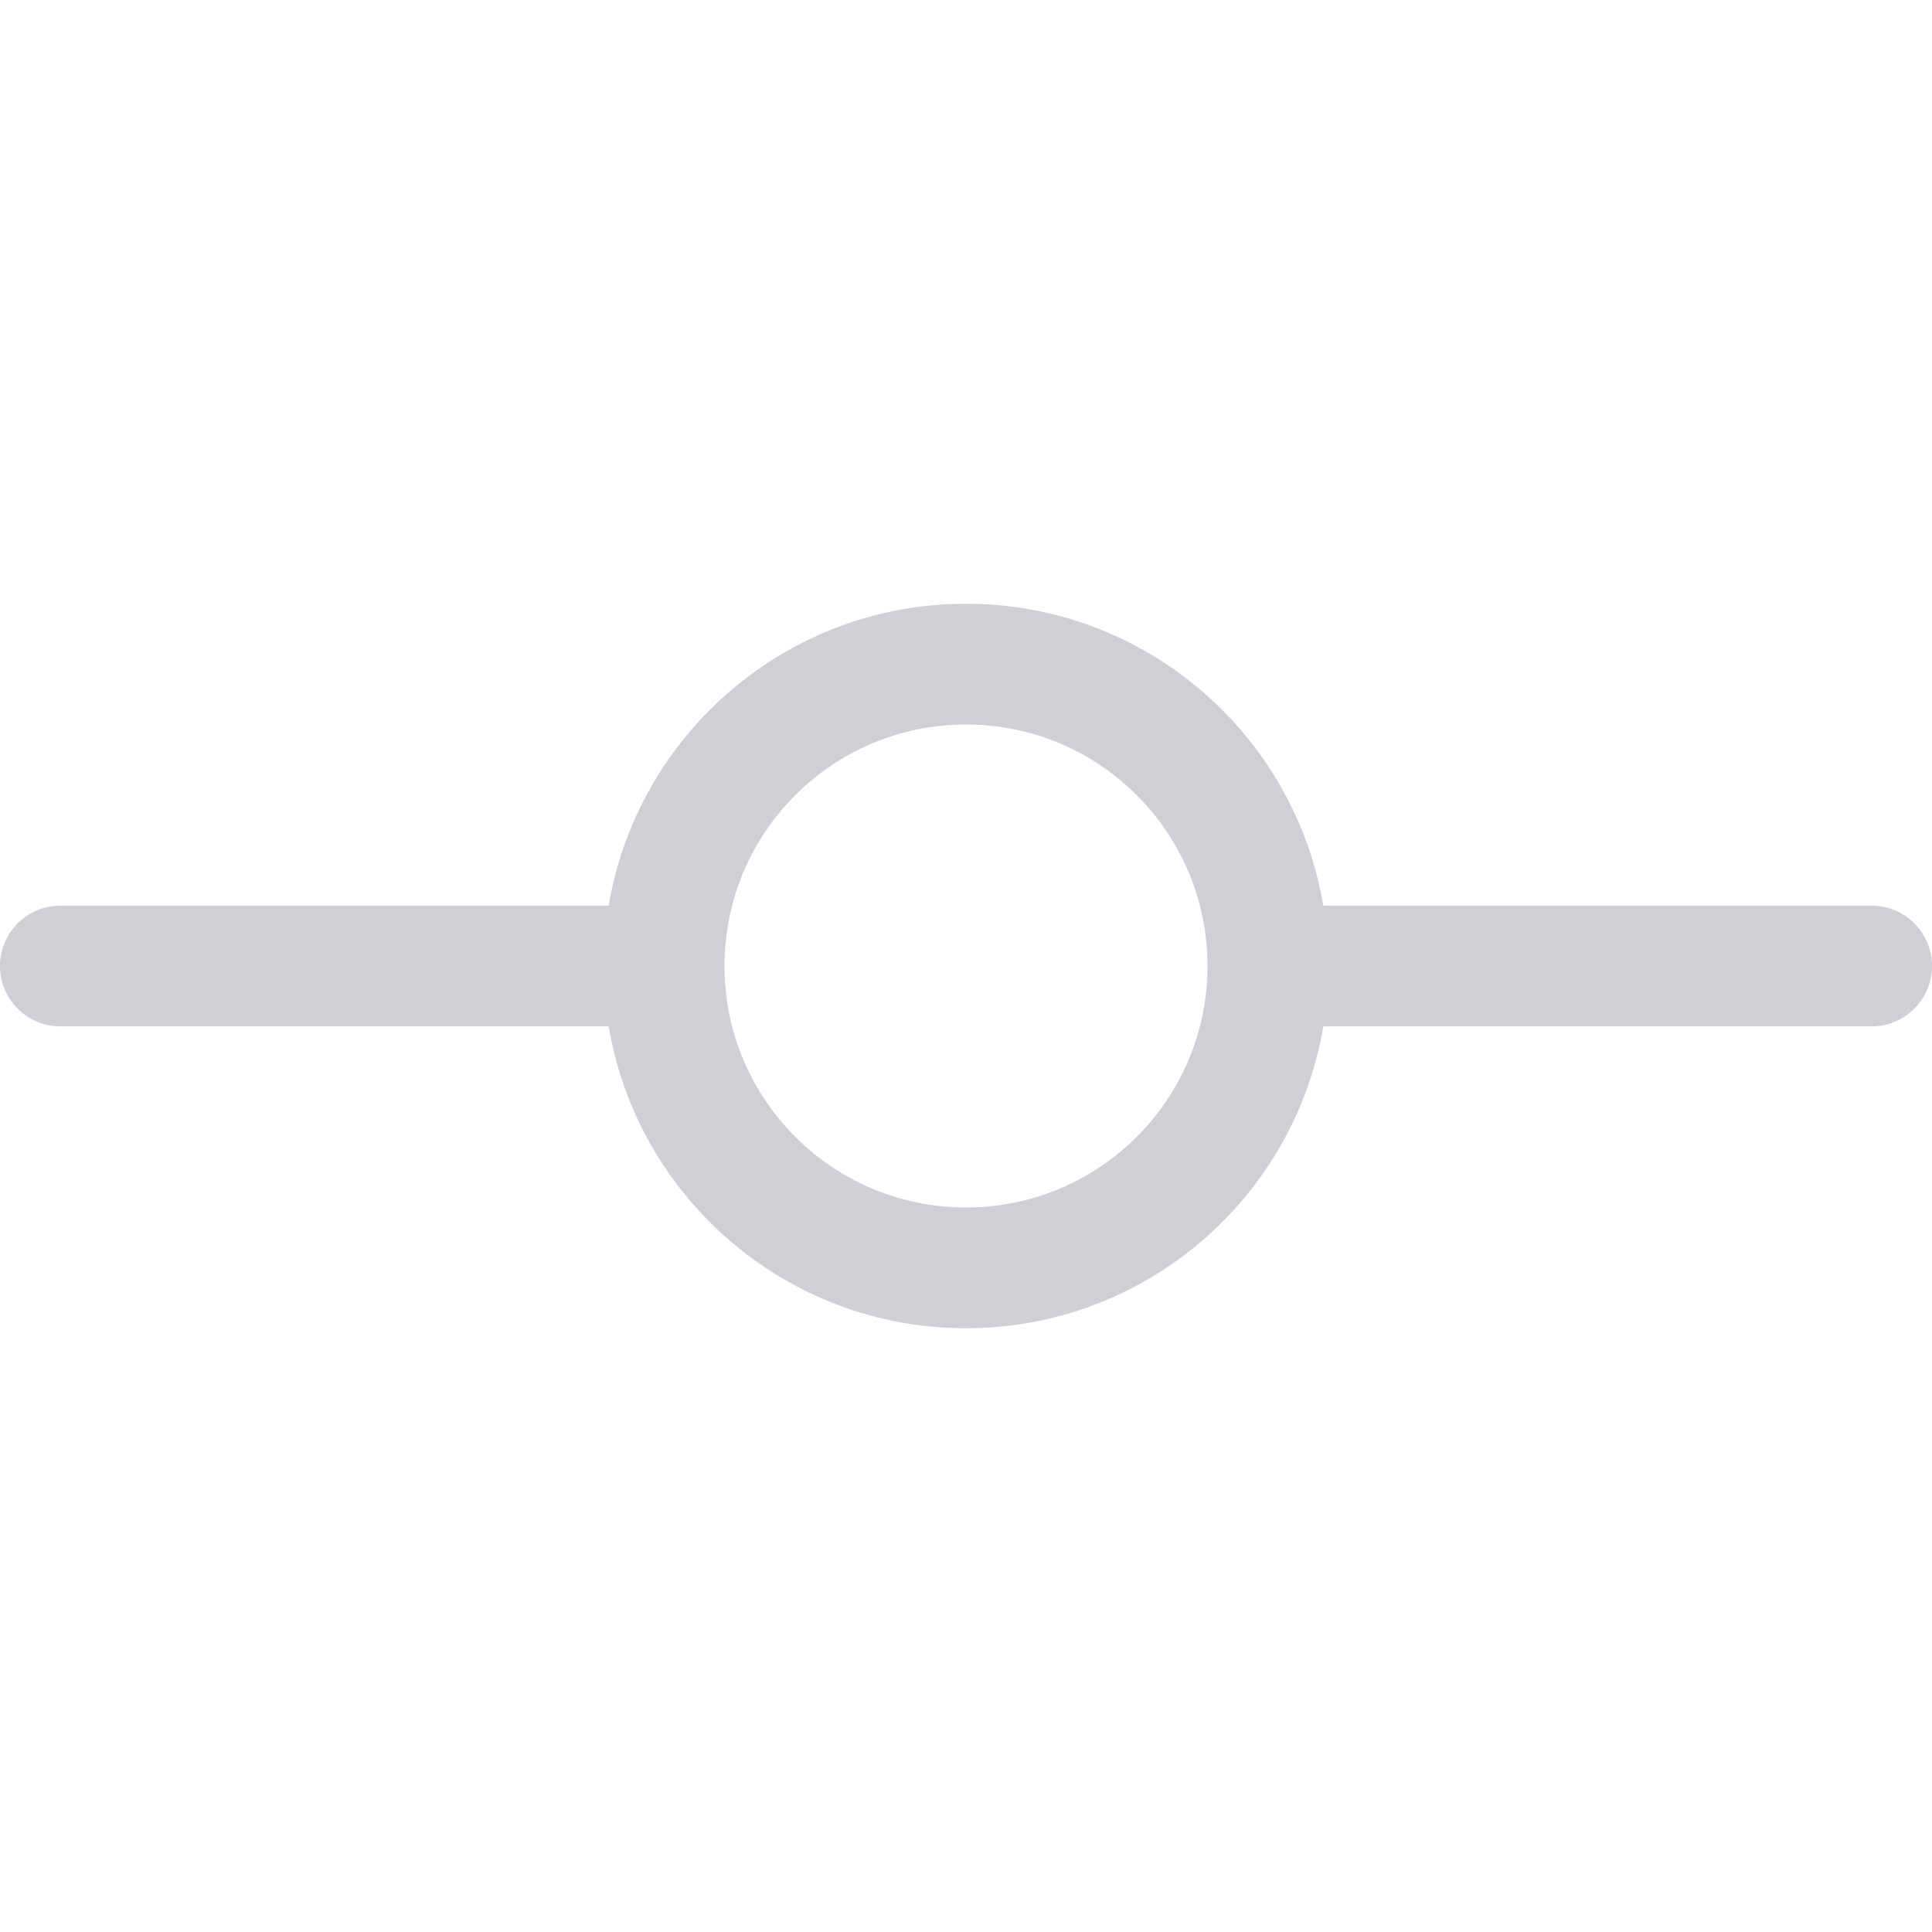
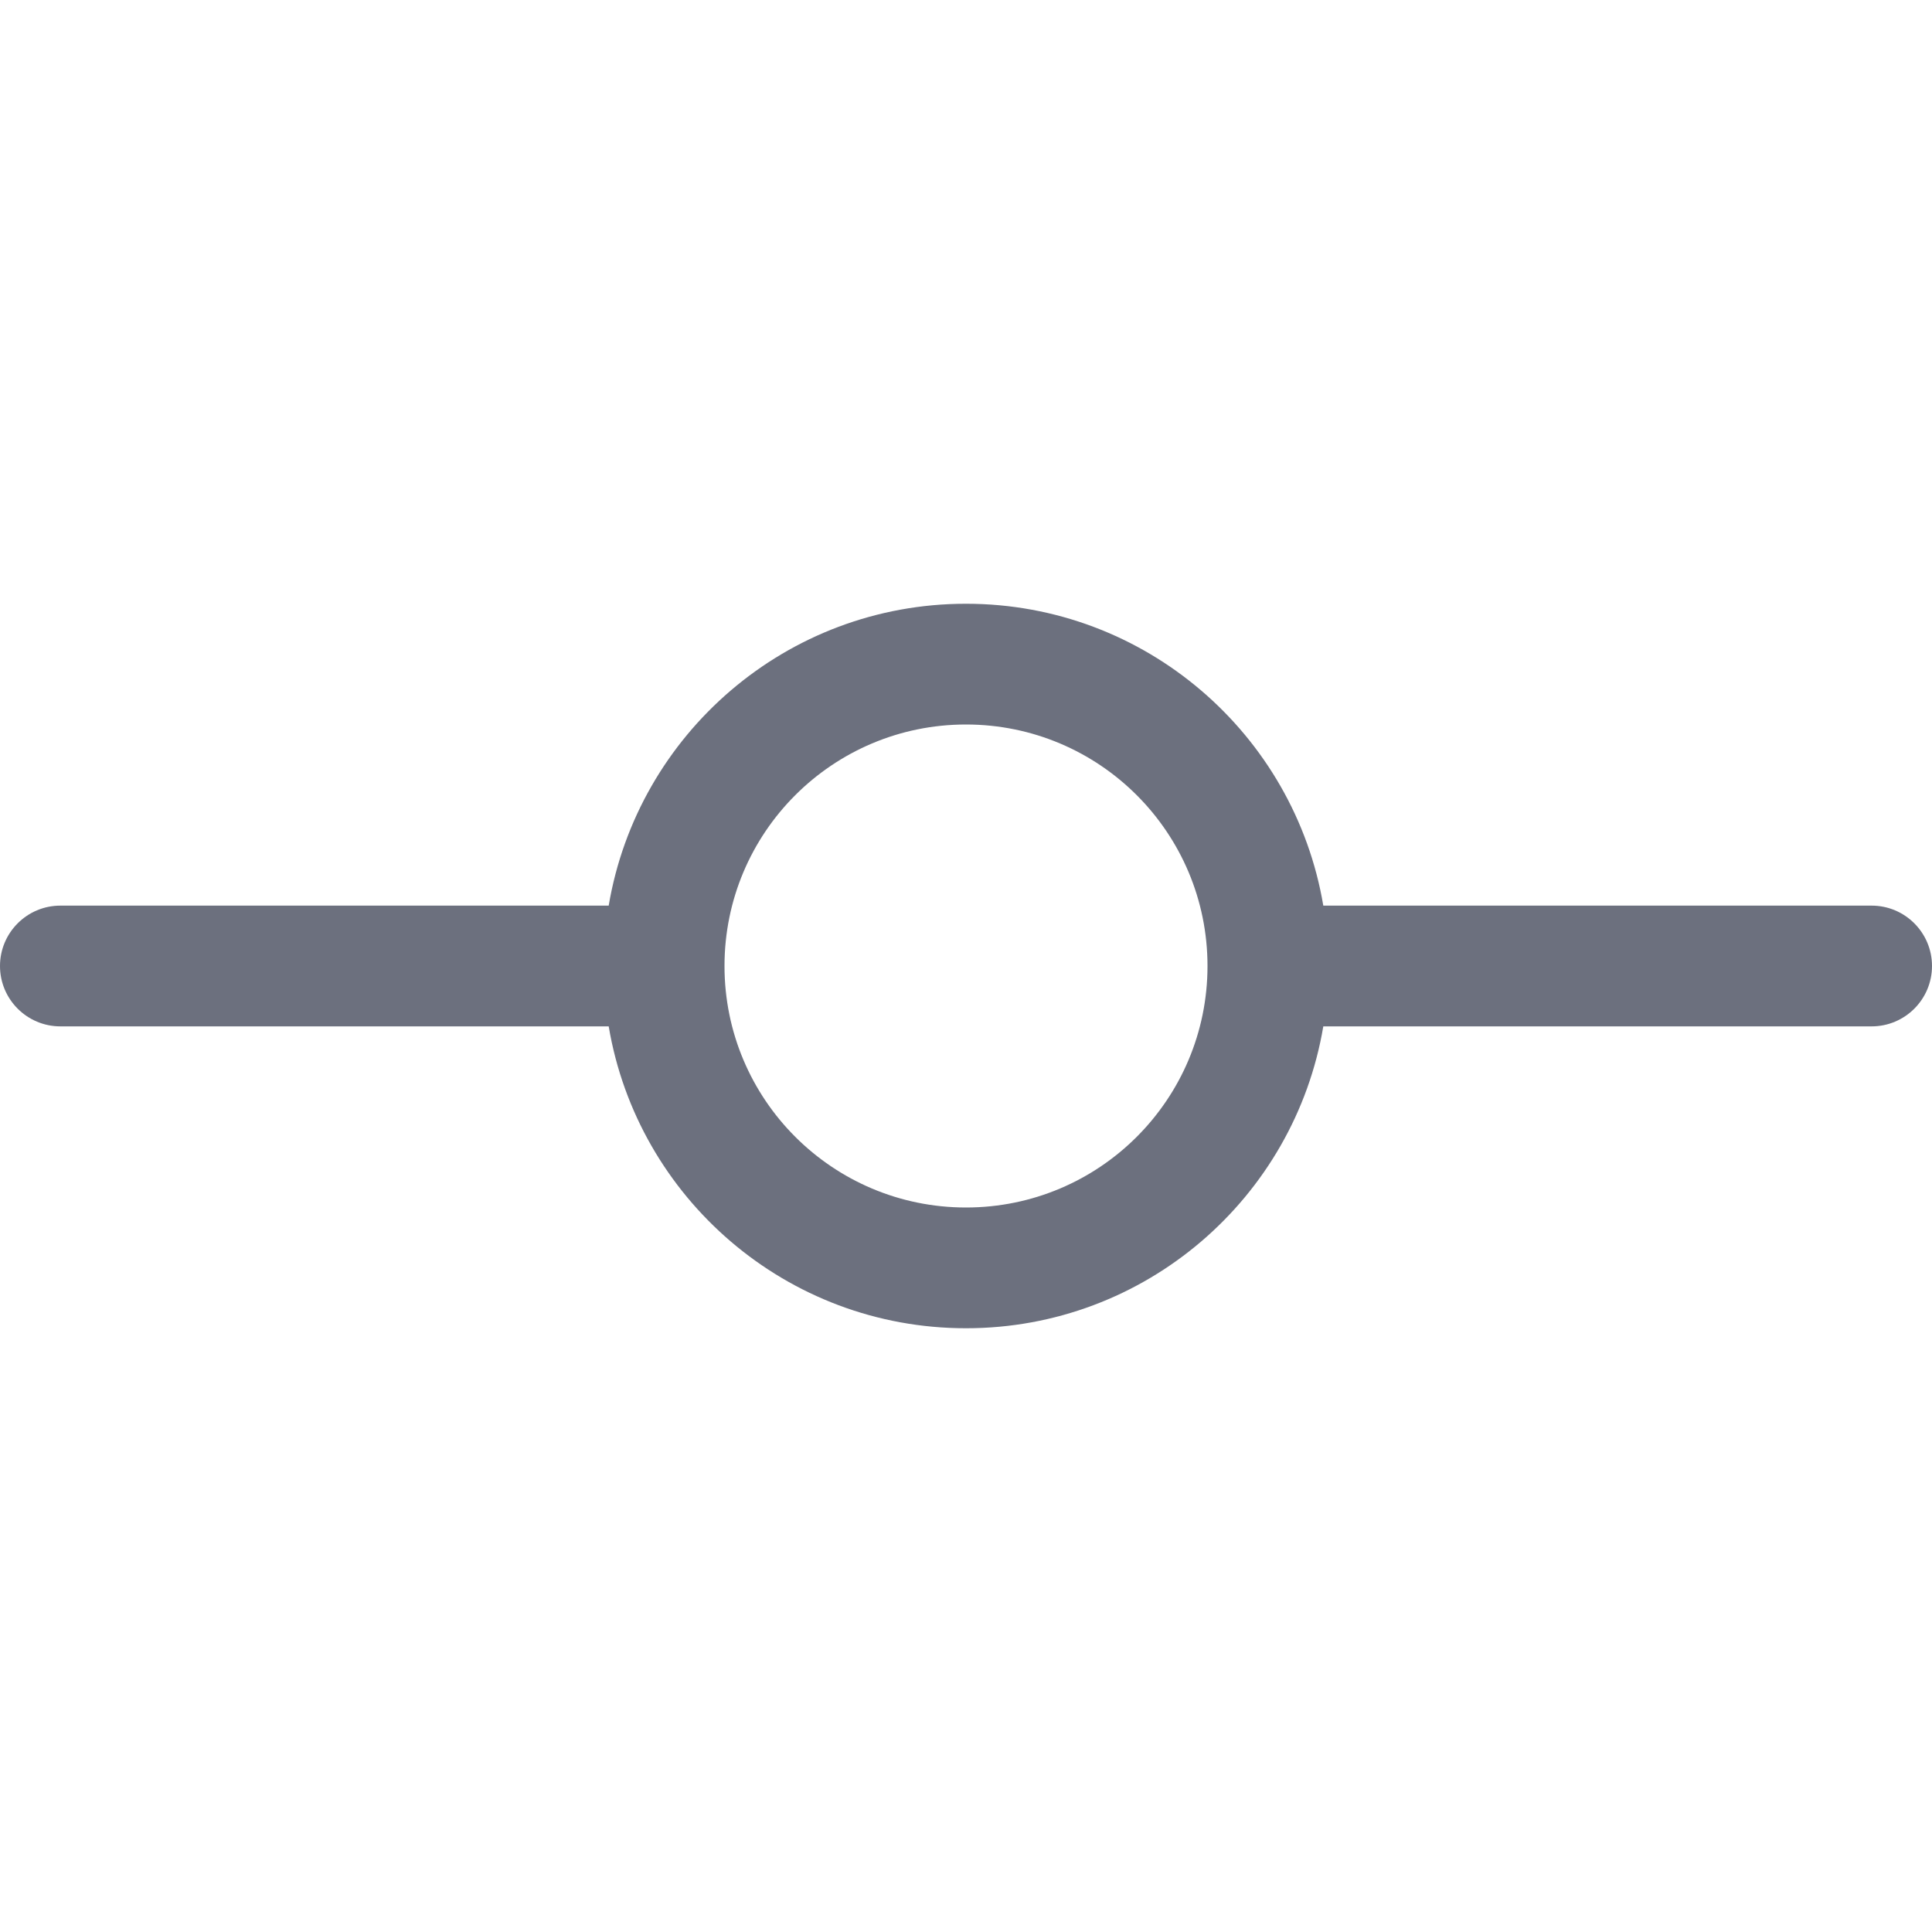
<svg xmlns="http://www.w3.org/2000/svg" width="16" height="16" viewBox="0 0 16 16" fill="none">
-   <path fill-rule="evenodd" clip-rule="evenodd" d="M8 10C9.105 10 10 9.105 10 8C10 6.895 9.105 6 8 6C6.895 6 6 6.895 6 8C6 9.105 6.895 10 8 10ZM10.959 7.5C10.72 6.081 9.486 5 8 5C6.513 5 5.28 6.081 5.041 7.5H0.5C0.224 7.5 0 7.724 0 8C0 8.276 0.224 8.5 0.5 8.5H5.041C5.28 9.919 6.513 11 8 11C9.486 11 10.72 9.919 10.959 8.5H15.5C15.776 8.5 16 8.276 16 8C16 7.724 15.776 7.5 15.5 7.5H10.959Z" fill="#CED0D6" />
+   <path fill-rule="evenodd" clip-rule="evenodd" d="M8 10C9.105 10 10 9.105 10 8C10 6.895 9.105 6 8 6C6.895 6 6 6.895 6 8C6 9.105 6.895 10 8 10ZM10.959 7.5C10.72 6.081 9.486 5 8 5C6.513 5 5.28 6.081 5.041 7.5H0.5C0.224 7.5 0 7.724 0 8C0 8.276 0.224 8.5 0.5 8.5H5.041C5.28 9.919 6.513 11 8 11C9.486 11 10.72 9.919 10.959 8.5H15.5C15.776 8.5 16 8.276 16 8C16 7.724 15.776 7.5 15.5 7.5H10.959Z" fill="#6C707E" />
</svg>
